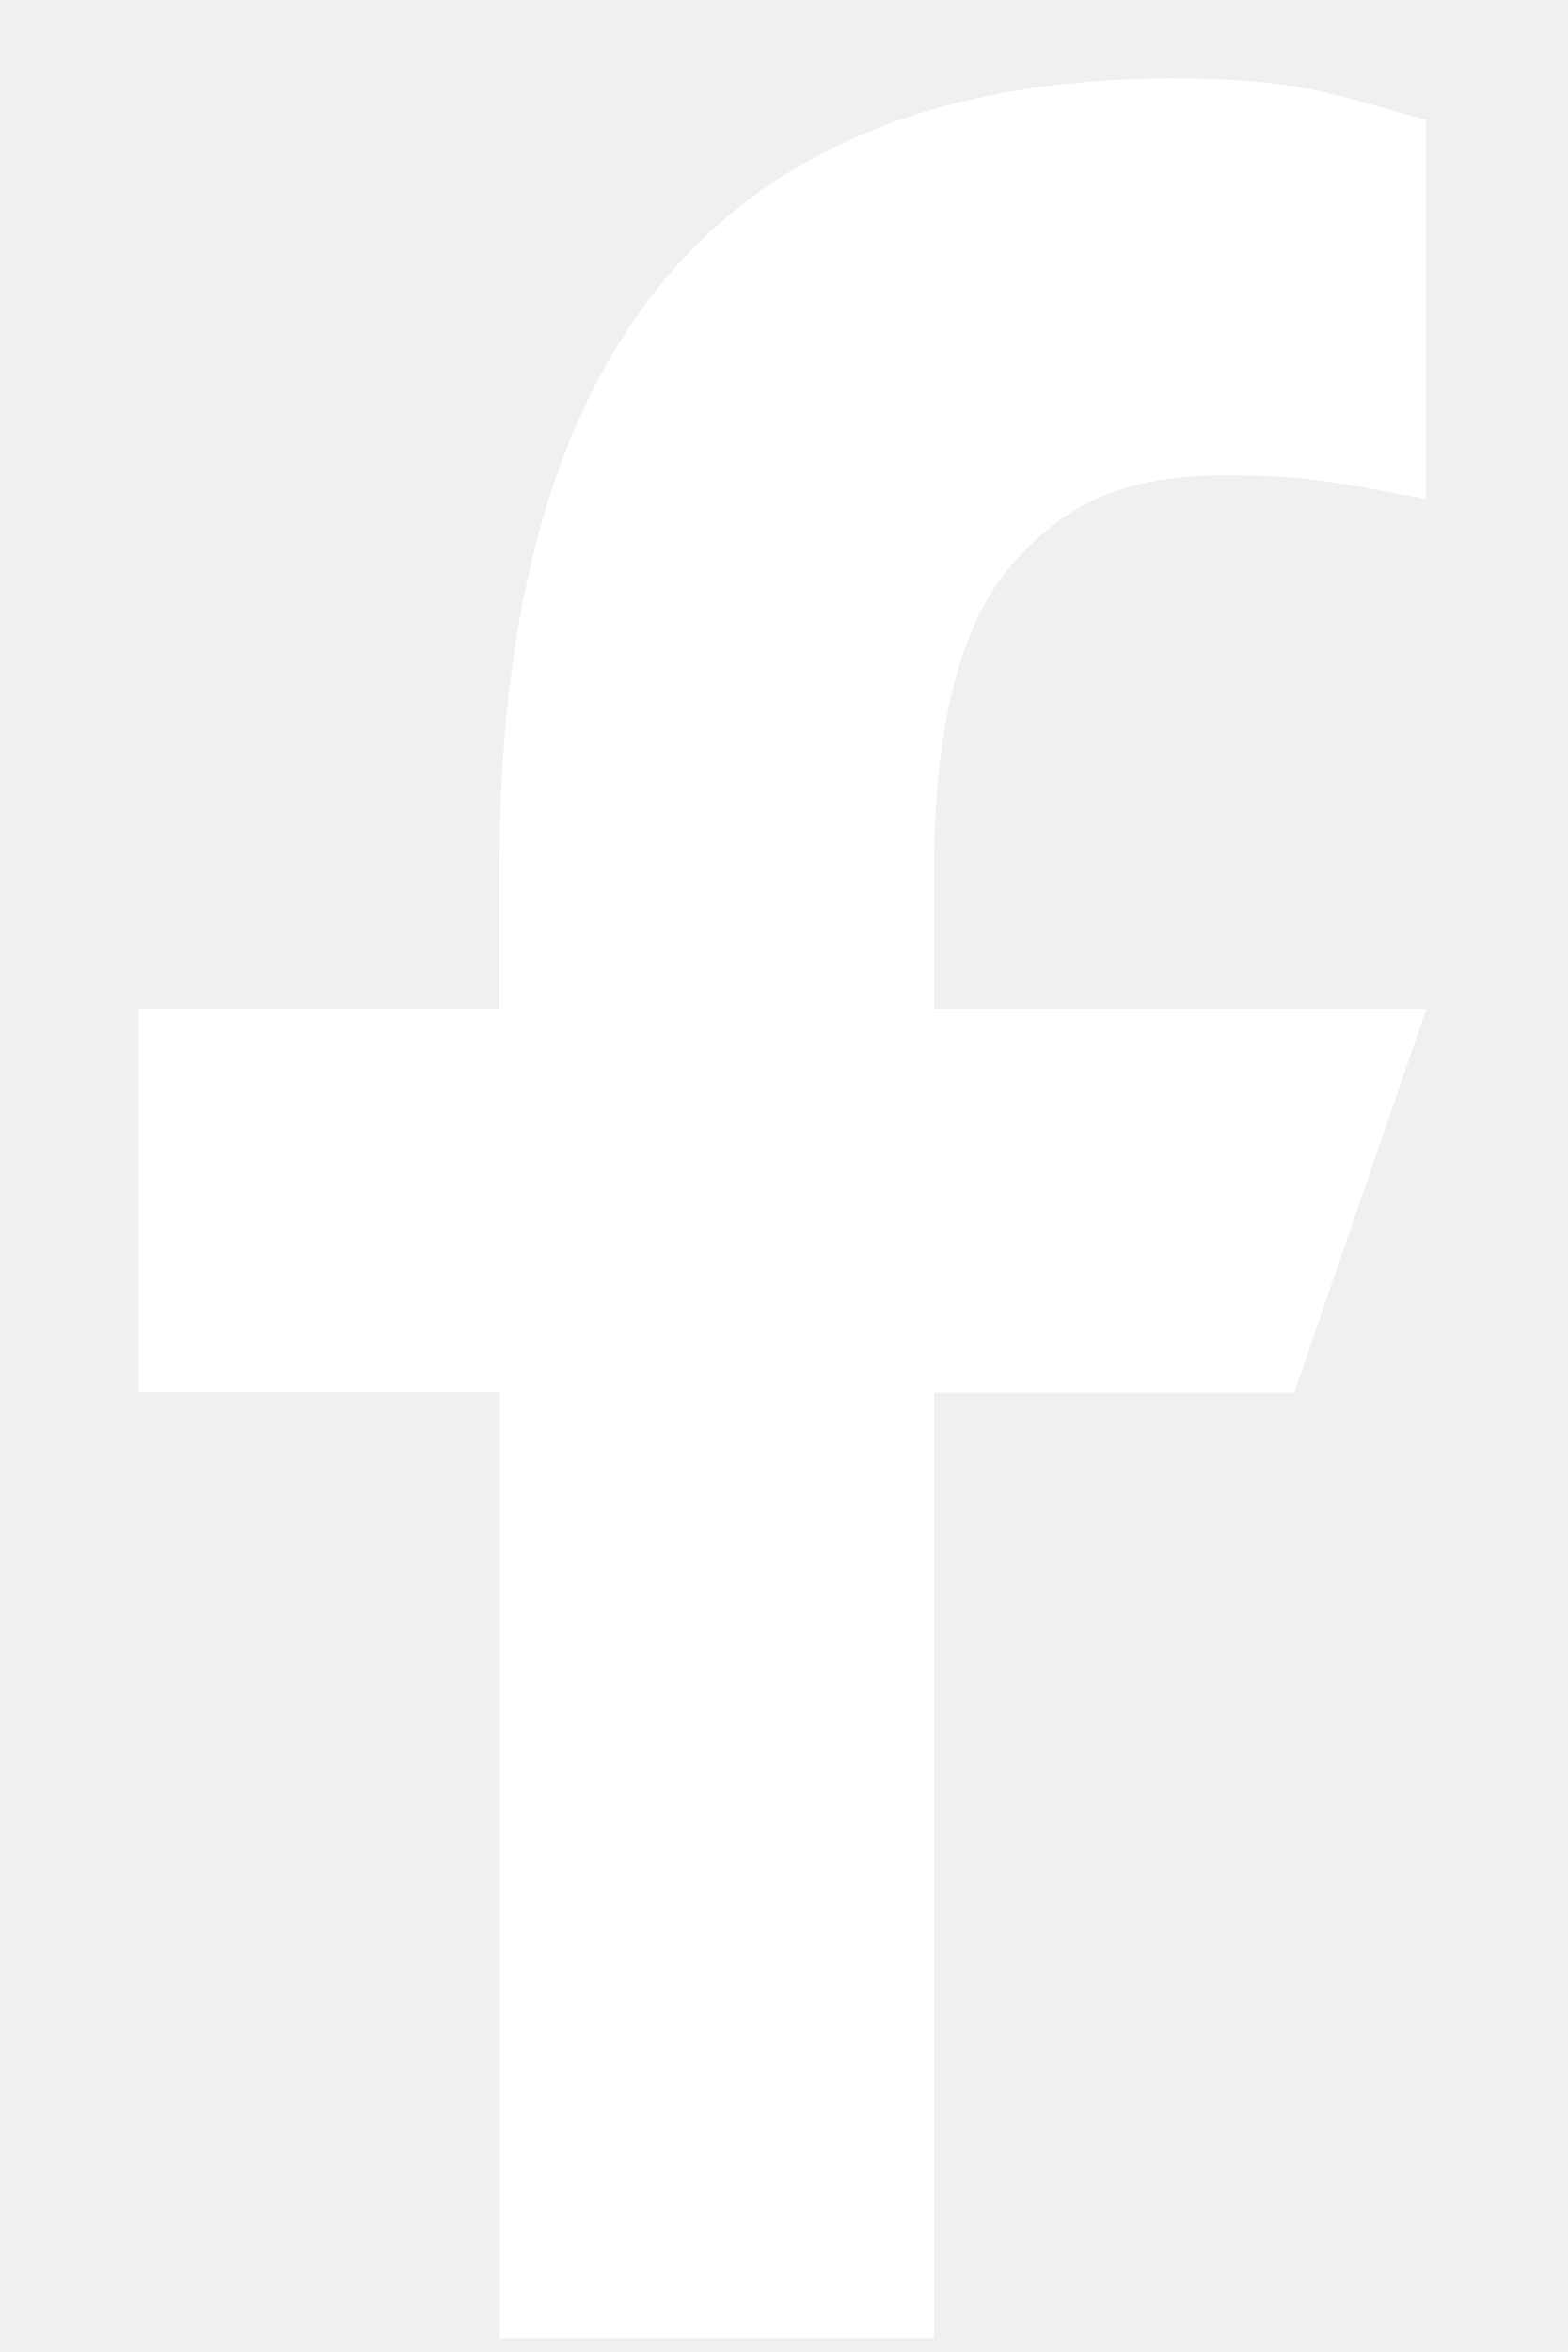
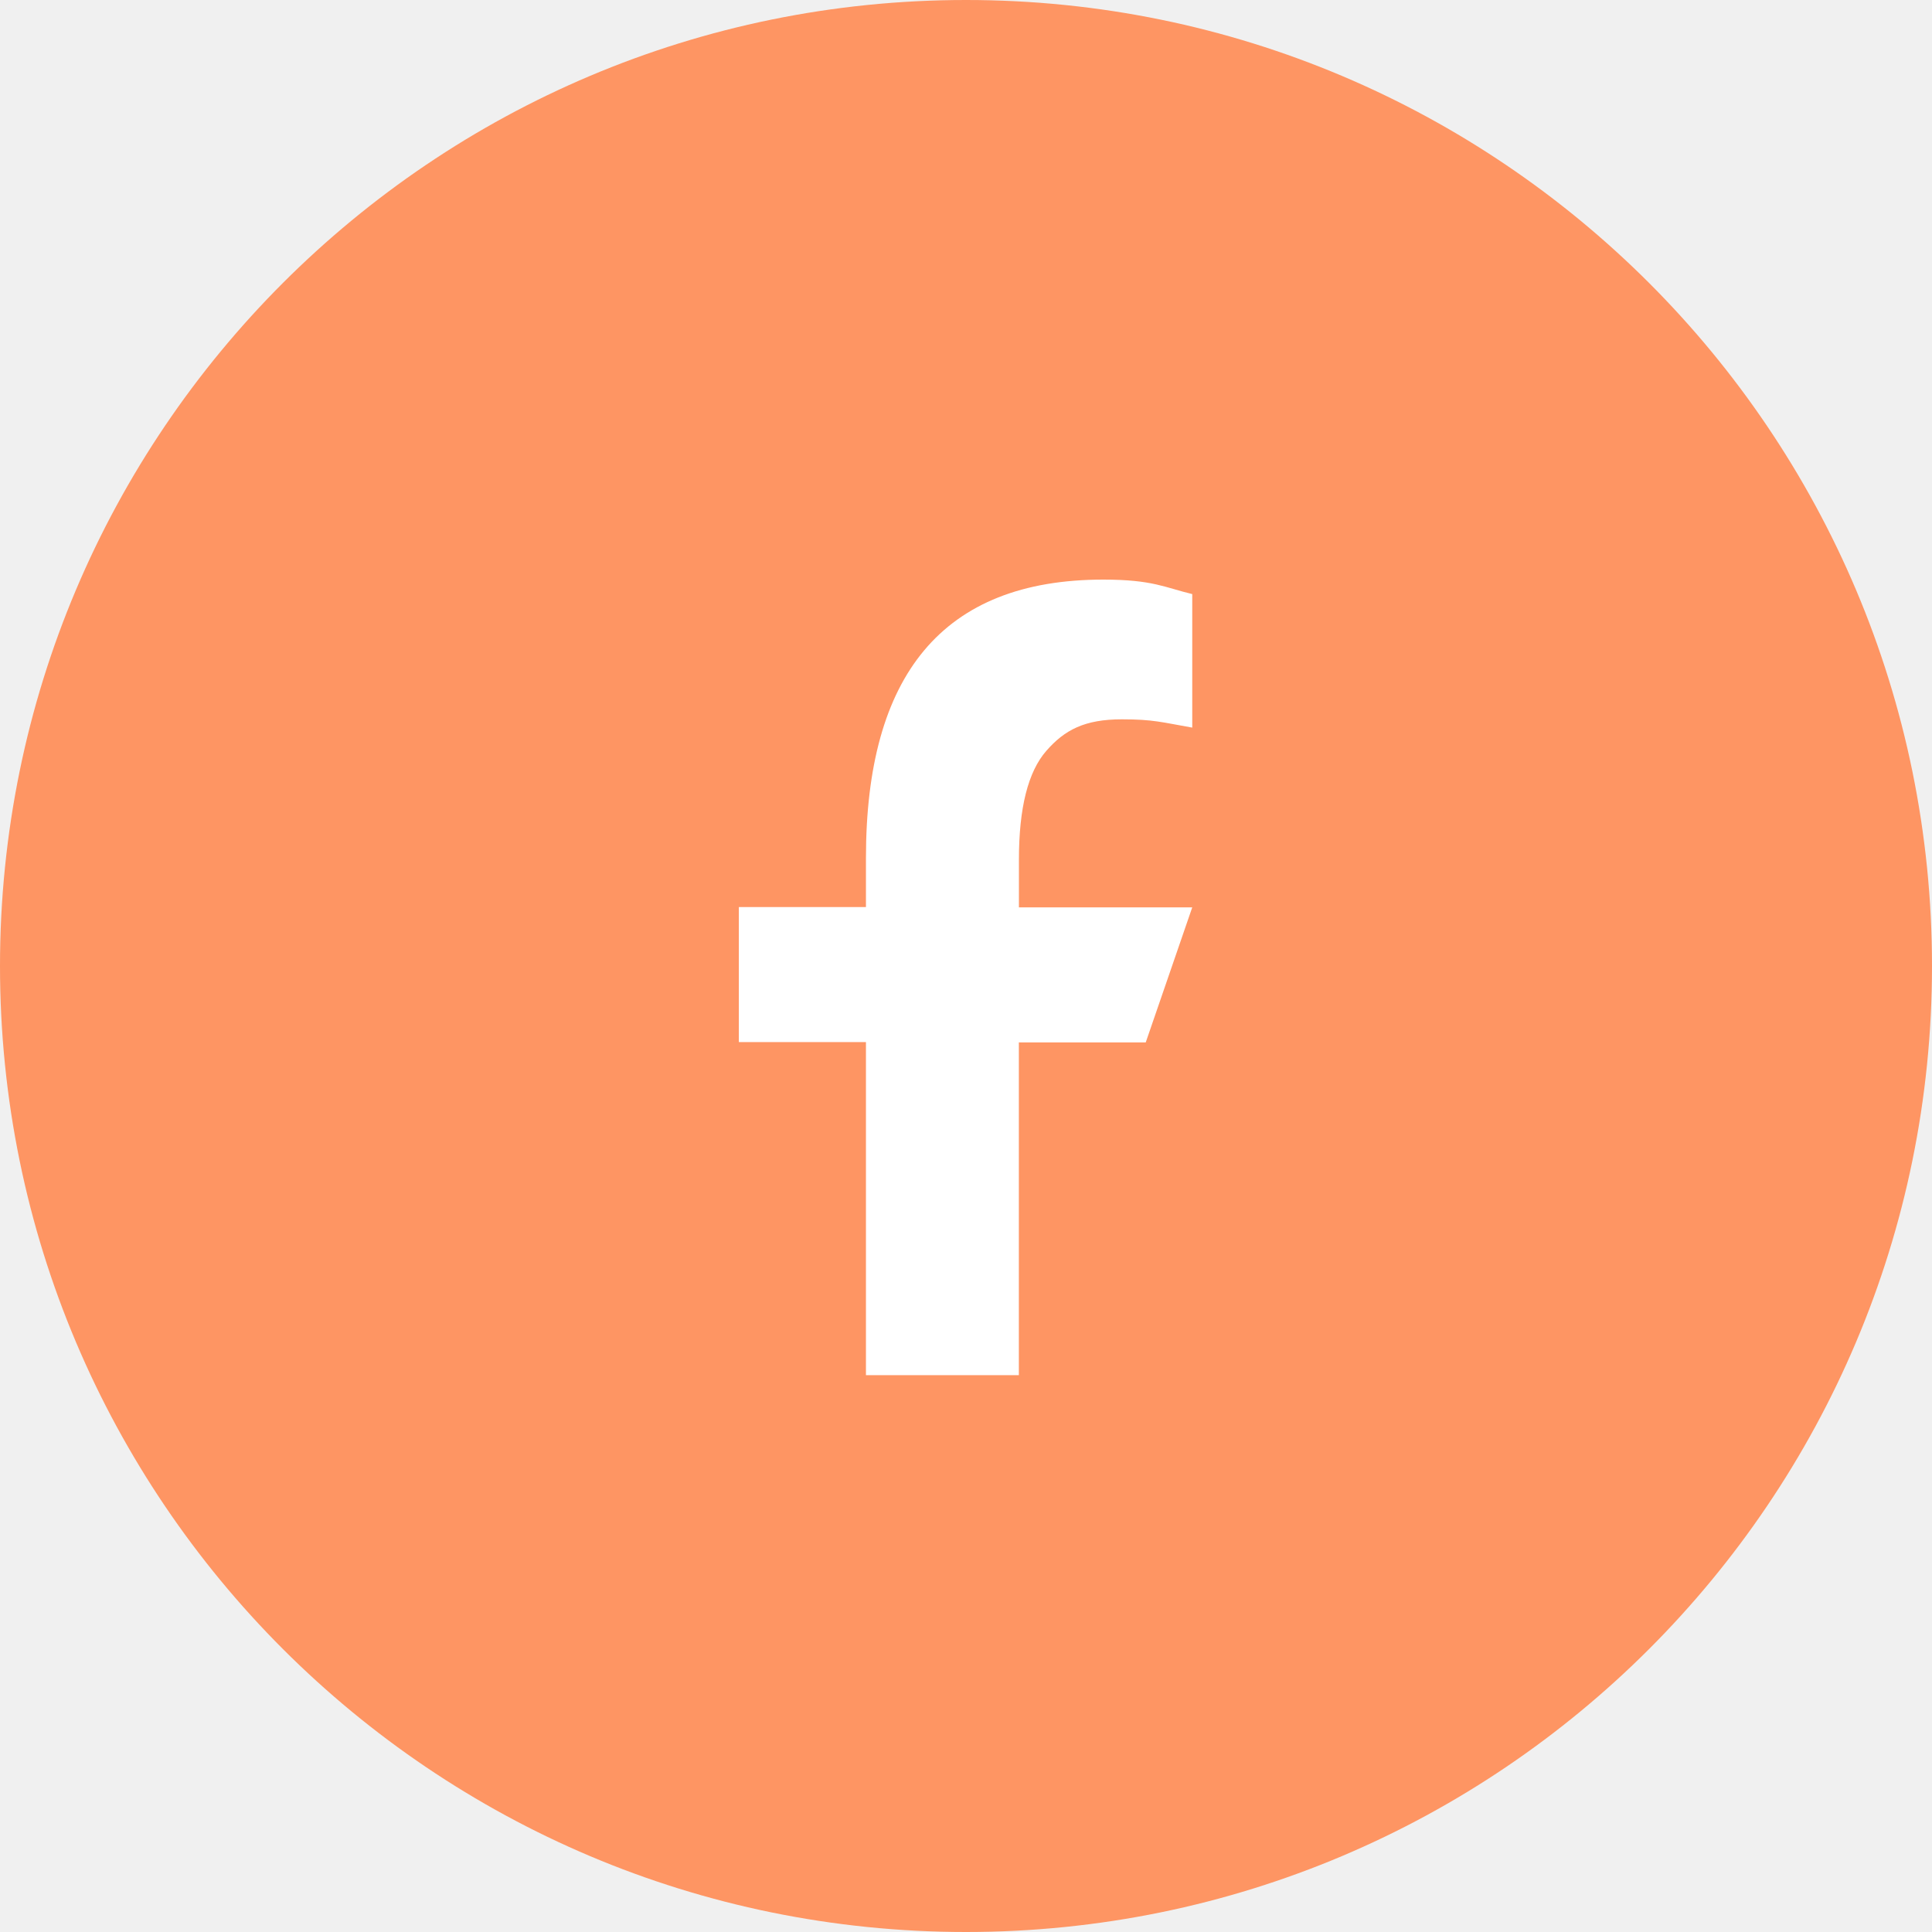
- <svg xmlns="http://www.w3.org/2000/svg" width="8" height="12" fill="none">
-   <path d="M4.766 7.103v4.827H2.55V7.103H.707V5.146h1.842v-.712C2.549 1.79 3.653.4 5.989.4c.717 0 .896.116 1.289.21v1.935c-.44-.077-.563-.12-1.02-.12-.541 0-.83.154-1.095.457-.265.303-.397.827-.397 1.578v.69h2.512l-.674 1.957H4.766v-.004z" fill="#fff" />
+ <svg xmlns="http://www.w3.org/2000/svg" width="28" height="28" fill="none">
+   <circle cx="14" cy="14" r="14" fill="#FE9563" />
+   <path d="M14.766 15.103v4.827H12.55v-4.827h-1.842v-1.957h1.842v-.712c0-2.644 1.104-4.034 3.44-4.034.717 0 .896.116 1.289.21v1.935c-.44-.077-.563-.12-1.02-.12-.541 0-.83.154-1.095.457-.265.303-.397.827-.397 1.578v.69h2.512l-.674 1.957h-1.838v-.004z" fill="#fff" />
</svg>
